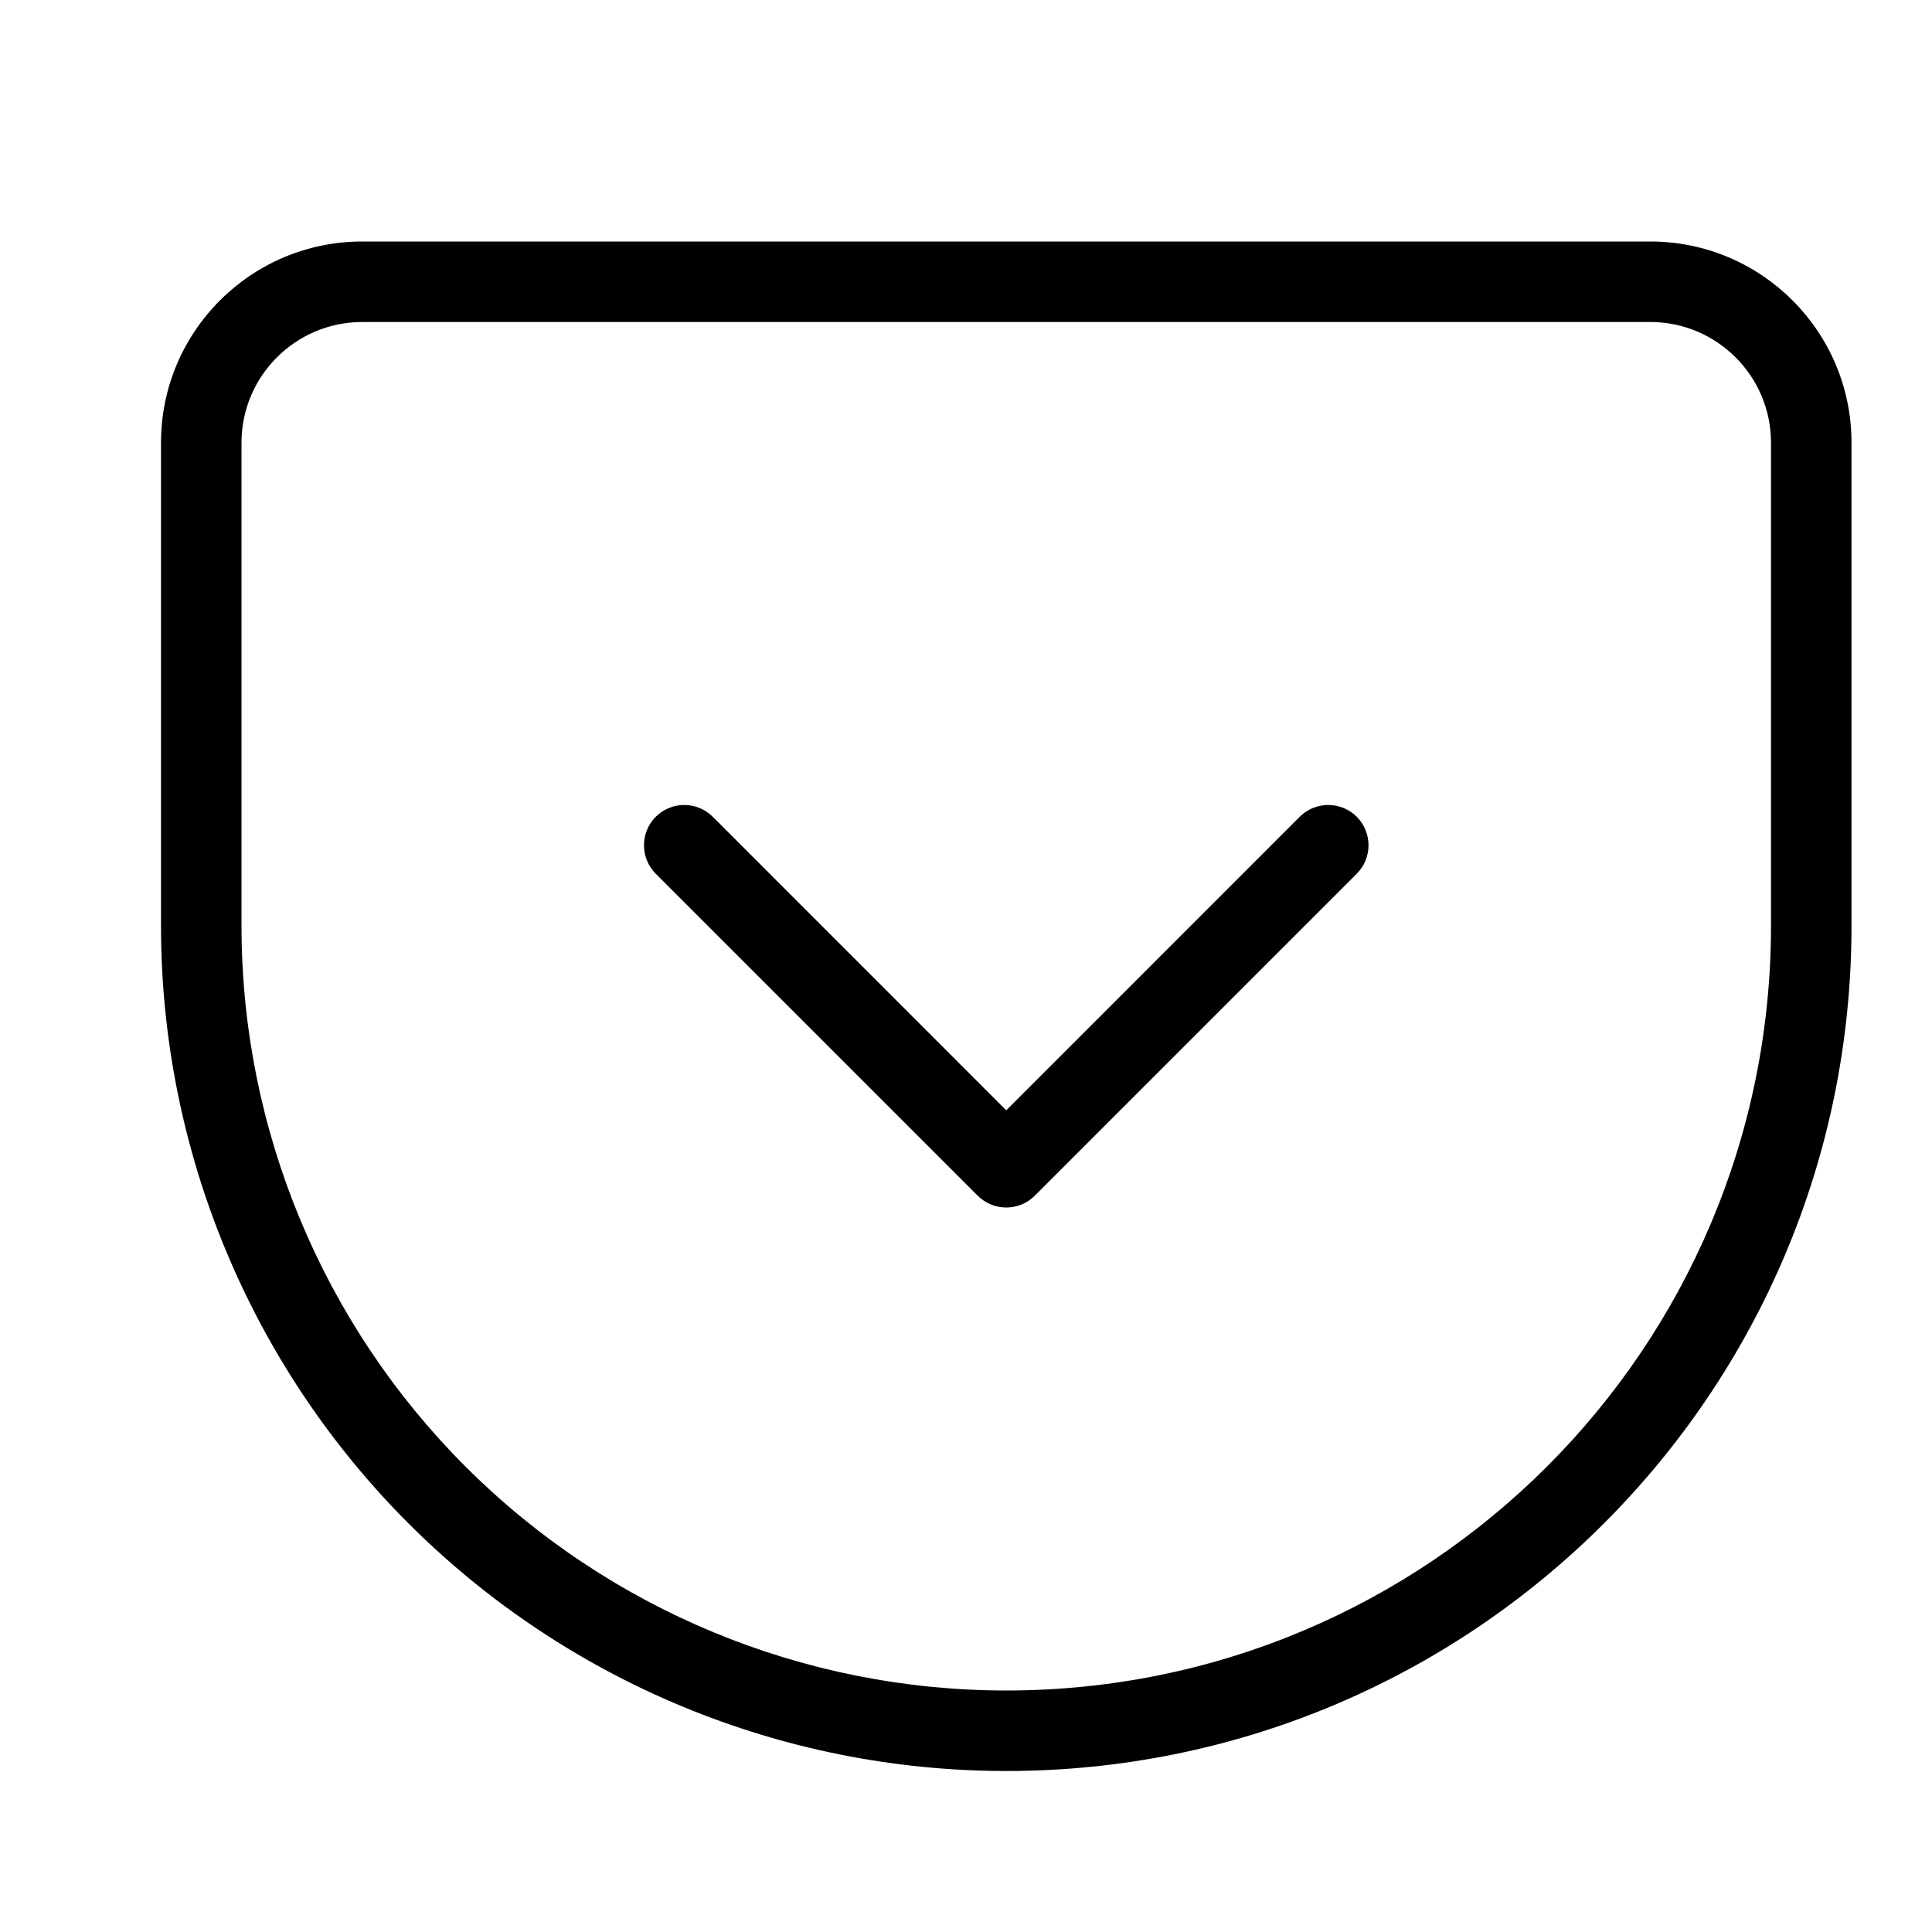
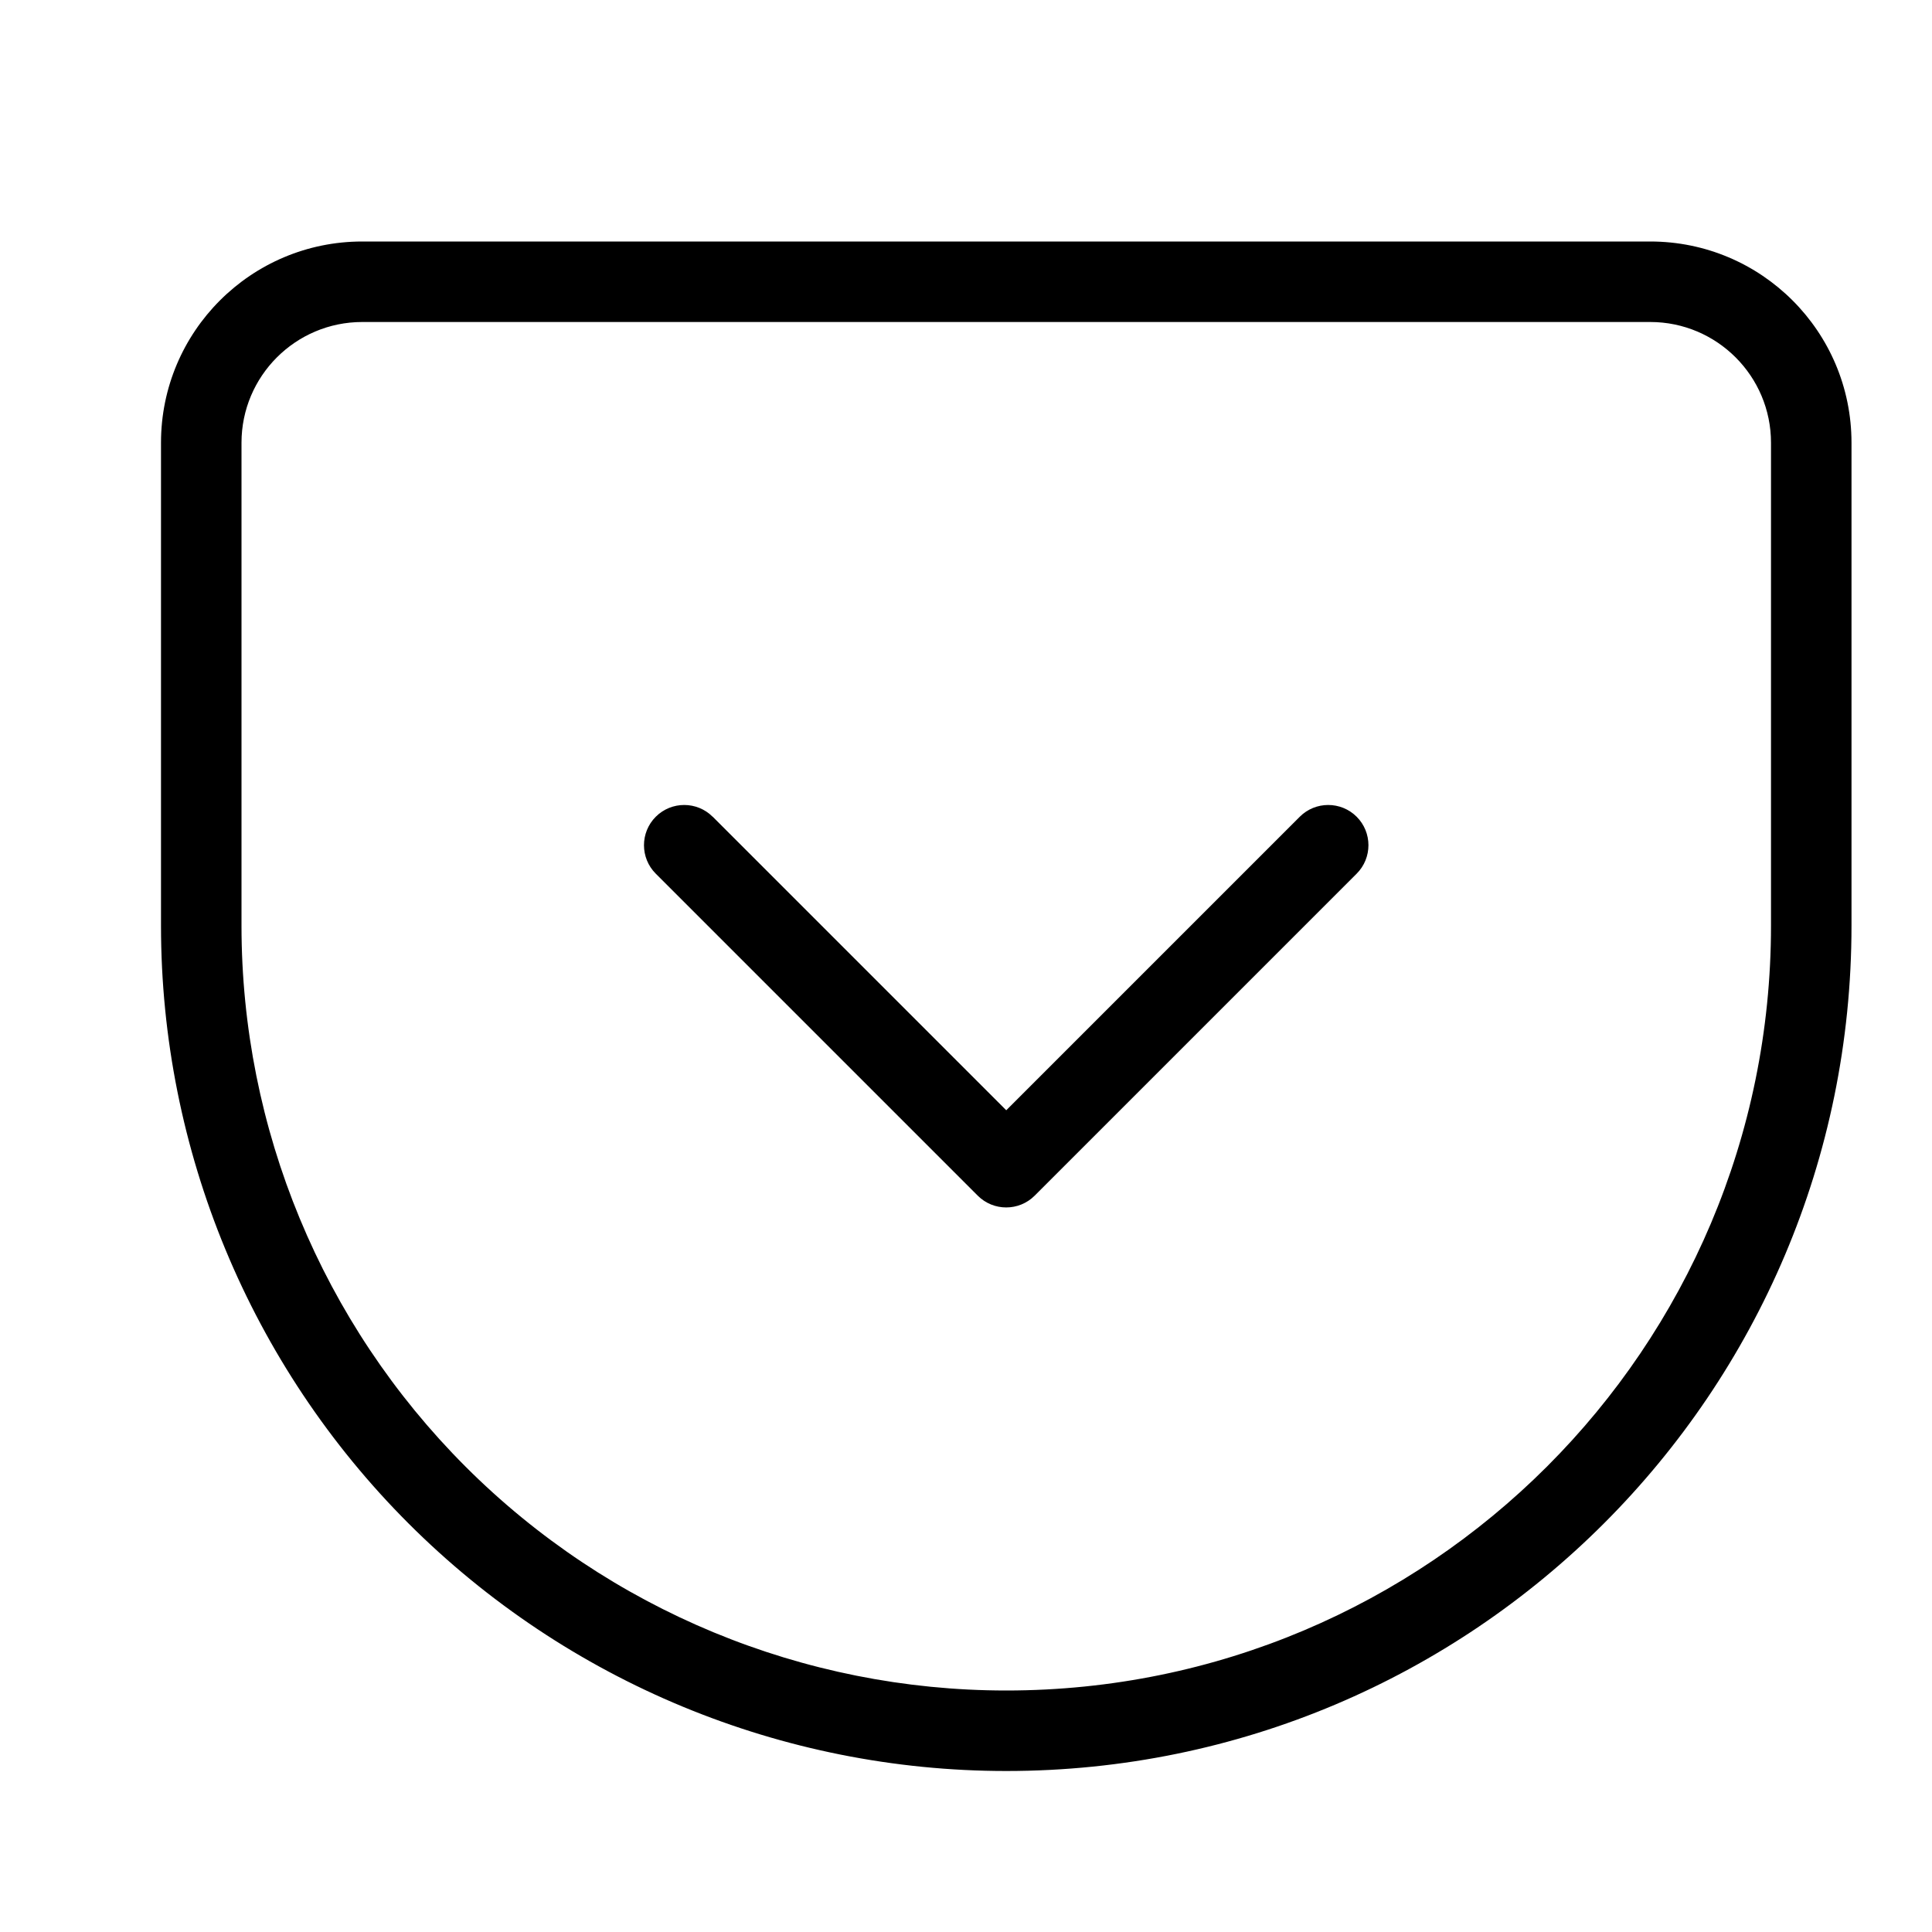
- <svg xmlns="http://www.w3.org/2000/svg" width="24px" height="24px" viewBox="0 0 24 24" version="1.1">
-   <g id="pocket" stroke="none" stroke-width="1" fill="none" fill-rule="evenodd">
-     <path d="M4.5,3 L20.5,3 C21.881,3 23,4.119 23,5.5 L23,11.5 C23,17.299 18.299,22 12.5,22 C9.715,22 7.045,20.894 5.075,18.925 C3.106,16.955 2,14.285 2,11.5 L2,5.5 C2,4.119 3.119,3 4.5,3 Z M4.5,4 C3.672,4 3,4.672 3,5.5 L3,11.5 C3,14.02 4.001,16.436 5.782,18.218 C7.564,19.999 9.98,21 12.5,21 C17.747,21 22,16.747 22,11.5 L22,5.5 C22,4.672 21.328,4 20.5,4 L4.5,4 Z" id="Shape" fill="#000000" fill-rule="nonzero" />
-     <path d="M8.854,10.146 C8.658,9.951 8.342,9.951 8.146,10.146 C7.951,10.342 7.951,10.658 8.146,10.854 L12.146,14.854 C12.342,15.049 12.658,15.049 12.854,14.854 L16.854,10.854 C17.049,10.658 17.049,10.342 16.854,10.146 C16.658,9.951 16.342,9.951 16.146,10.146 L12.5,13.793 L8.854,10.146 Z" id="Shape" fill="#000000" fill-rule="nonzero" />
-   </g>
+ <svg xmlns="http://www.w3.org/2000/svg" height="24" viewBox="0 0 24 24" width="24">
+   <path d="m4.5 3h16c1.381 0 2.5 1.119 2.5 2.5v6c0 5.799-4.701 10.5-10.5 10.5-2.785 0-5.455-1.106-7.425-3.075-1.969-1.969-3.075-4.64-3.075-7.425v-6c0-1.381 1.119-2.5 2.5-2.5zm0 1c-.828 0-1.5.672-1.5 1.5v6c0 2.52 1.001 4.936 2.782 6.718 1.782 1.782 4.198 2.782 6.718 2.782 5.247 0 9.5-4.253 9.5-9.5v-6c0-.828-.672-1.5-1.5-1.5zm4.354 6.146 3.646 3.646 3.646-3.646c.195-.195.512-.195.707 0 .195.195.195.512 0 .707l-4 4c-.195.195-.512.195-.707 0l-4-4c-.195-.195-.195-.512 0-.707.195-.195.512-.195.707 0z" />
</svg>
